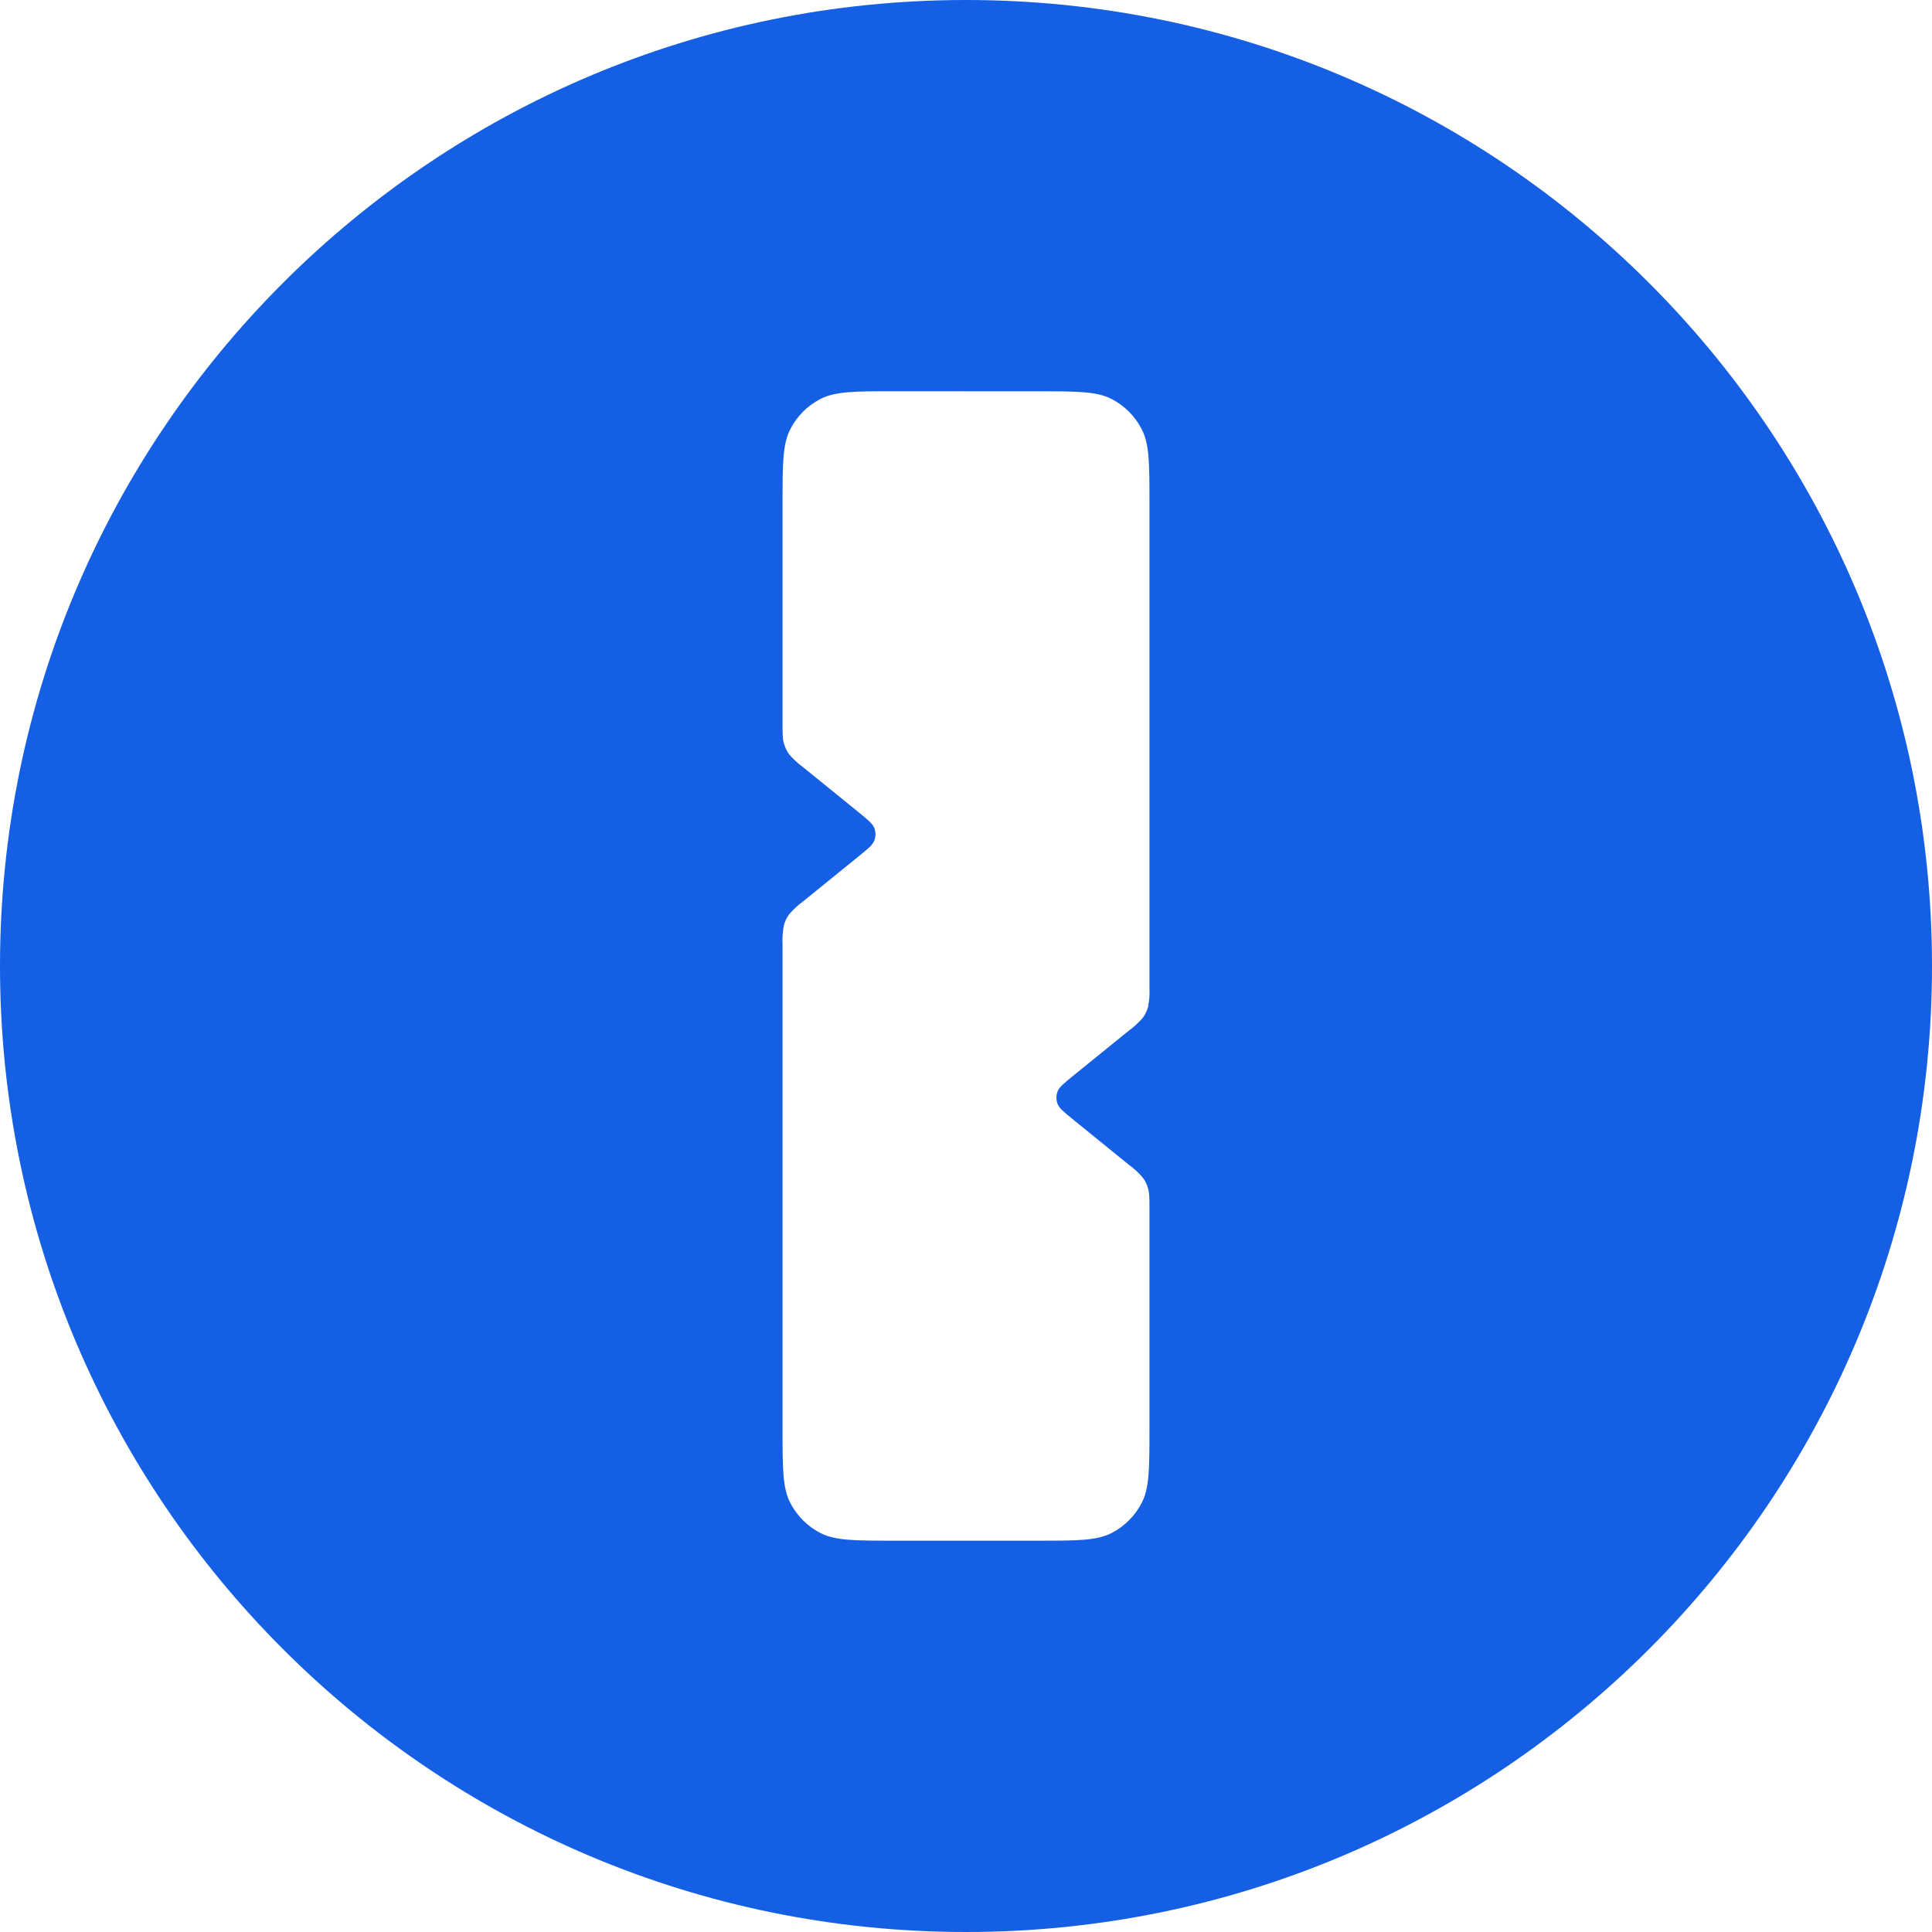
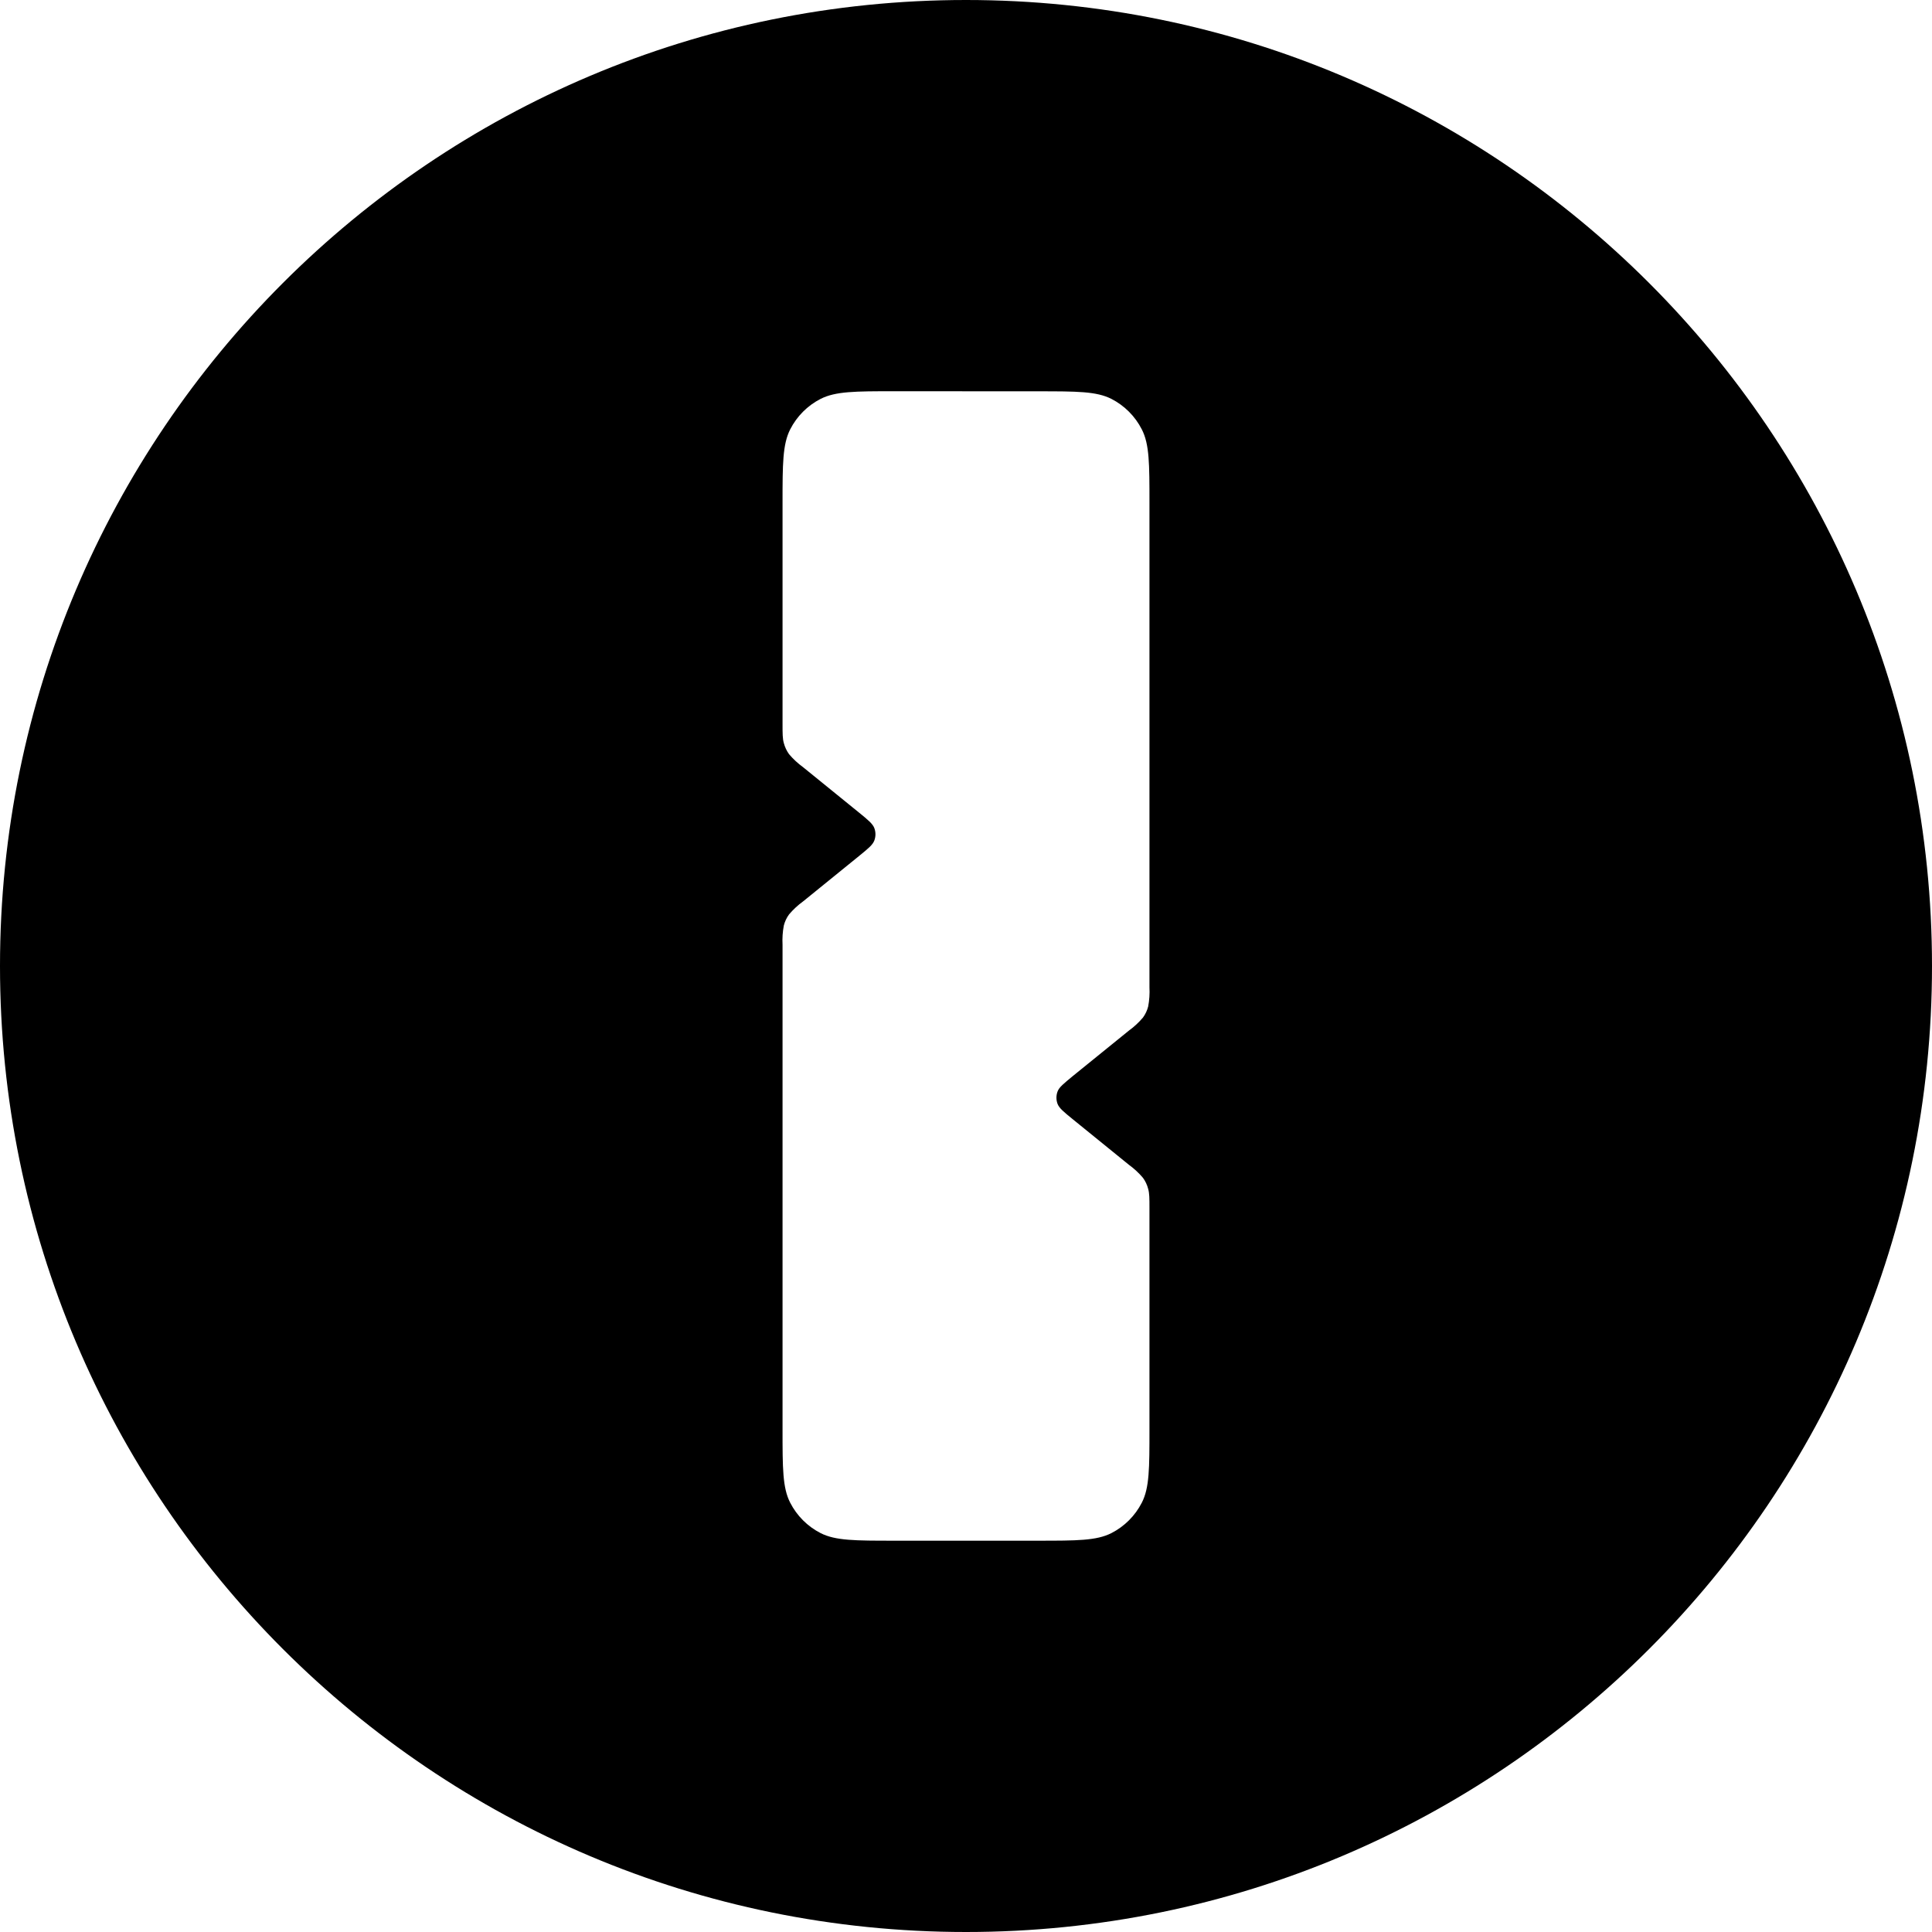
- <svg xmlns="http://www.w3.org/2000/svg" fill="#145FE4" role="img" viewBox="0 0 24 24">
+ <svg xmlns="http://www.w3.org/2000/svg" fill="currentColor" role="img" viewBox="0 0 24 24">
  <path d="M12 0c6.627 0 12 5.373 12 12 0 6.628-5.373 12-12 12S0 18.628 0 12C0 5.373 5.373 0 12 0m-.893 4.86c-.485 0-.727.001-.913.095a.87.87 0 0 0-.378.379c-.094.185-.095.428-.095.912v2.747c0 .12 0 .182.016.238q.02.075.065.138a1 1 0 0 0 .175.162l.695.564c.113.092.17.139.19.194a.22.22 0 0 1 0 .15c-.02.056-.077.102-.19.194l-.695.564a1 1 0 0 0-.175.162.4.4 0 0 0-.065.138 1 1 0 0 0-.016.238v6.019c0 .485 0 .728.095.913a.87.87 0 0 0 .378.378c.186.094.428.094.913.094h1.786c.485 0 .727 0 .913-.094a.87.87 0 0 0 .378-.378c.095-.185.095-.428.095-.913v-2.747c0-.12 0-.182-.016-.238a.4.4 0 0 0-.065-.138 1 1 0 0 0-.175-.162l-.695-.564c-.113-.092-.17-.138-.191-.193a.22.22 0 0 1 0-.152c.02-.055.078-.1.19-.193l.696-.564a1 1 0 0 0 .175-.162.4.4 0 0 0 .065-.138 1 1 0 0 0 .016-.238V6.246c0-.484 0-.727-.095-.912a.87.87 0 0 0-.378-.379c-.186-.094-.428-.094-.913-.094Z" />
</svg>
